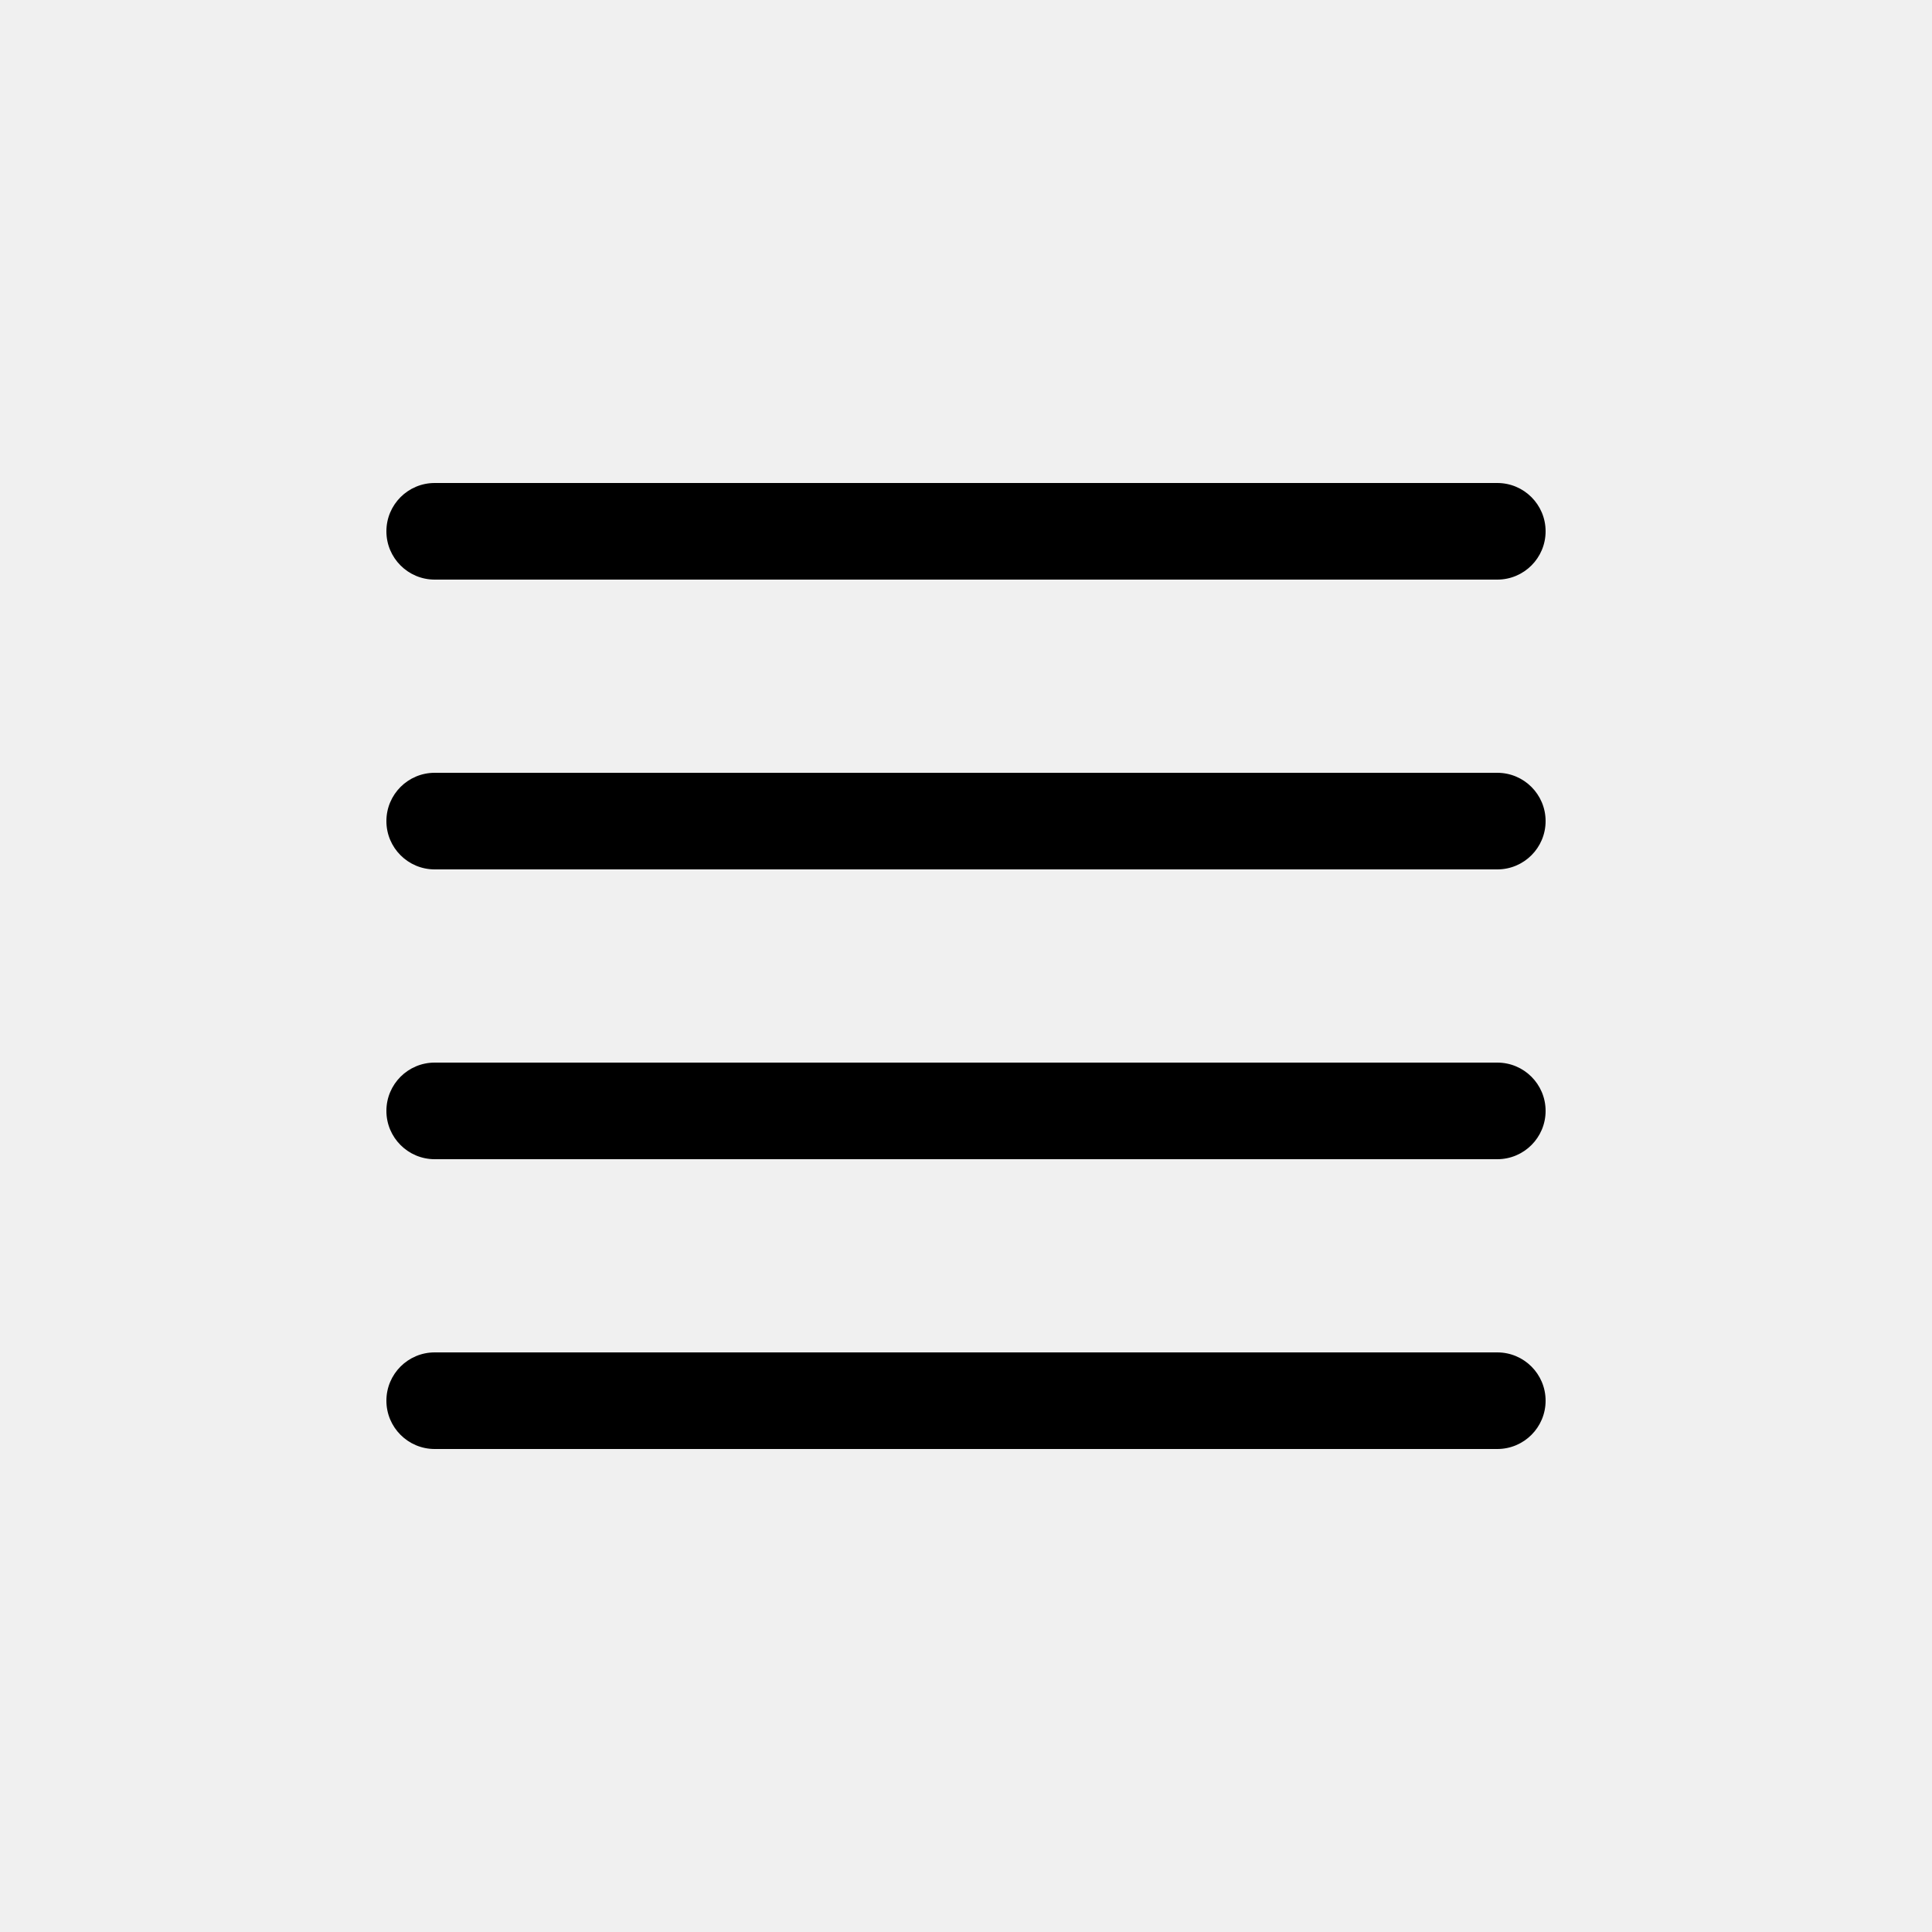
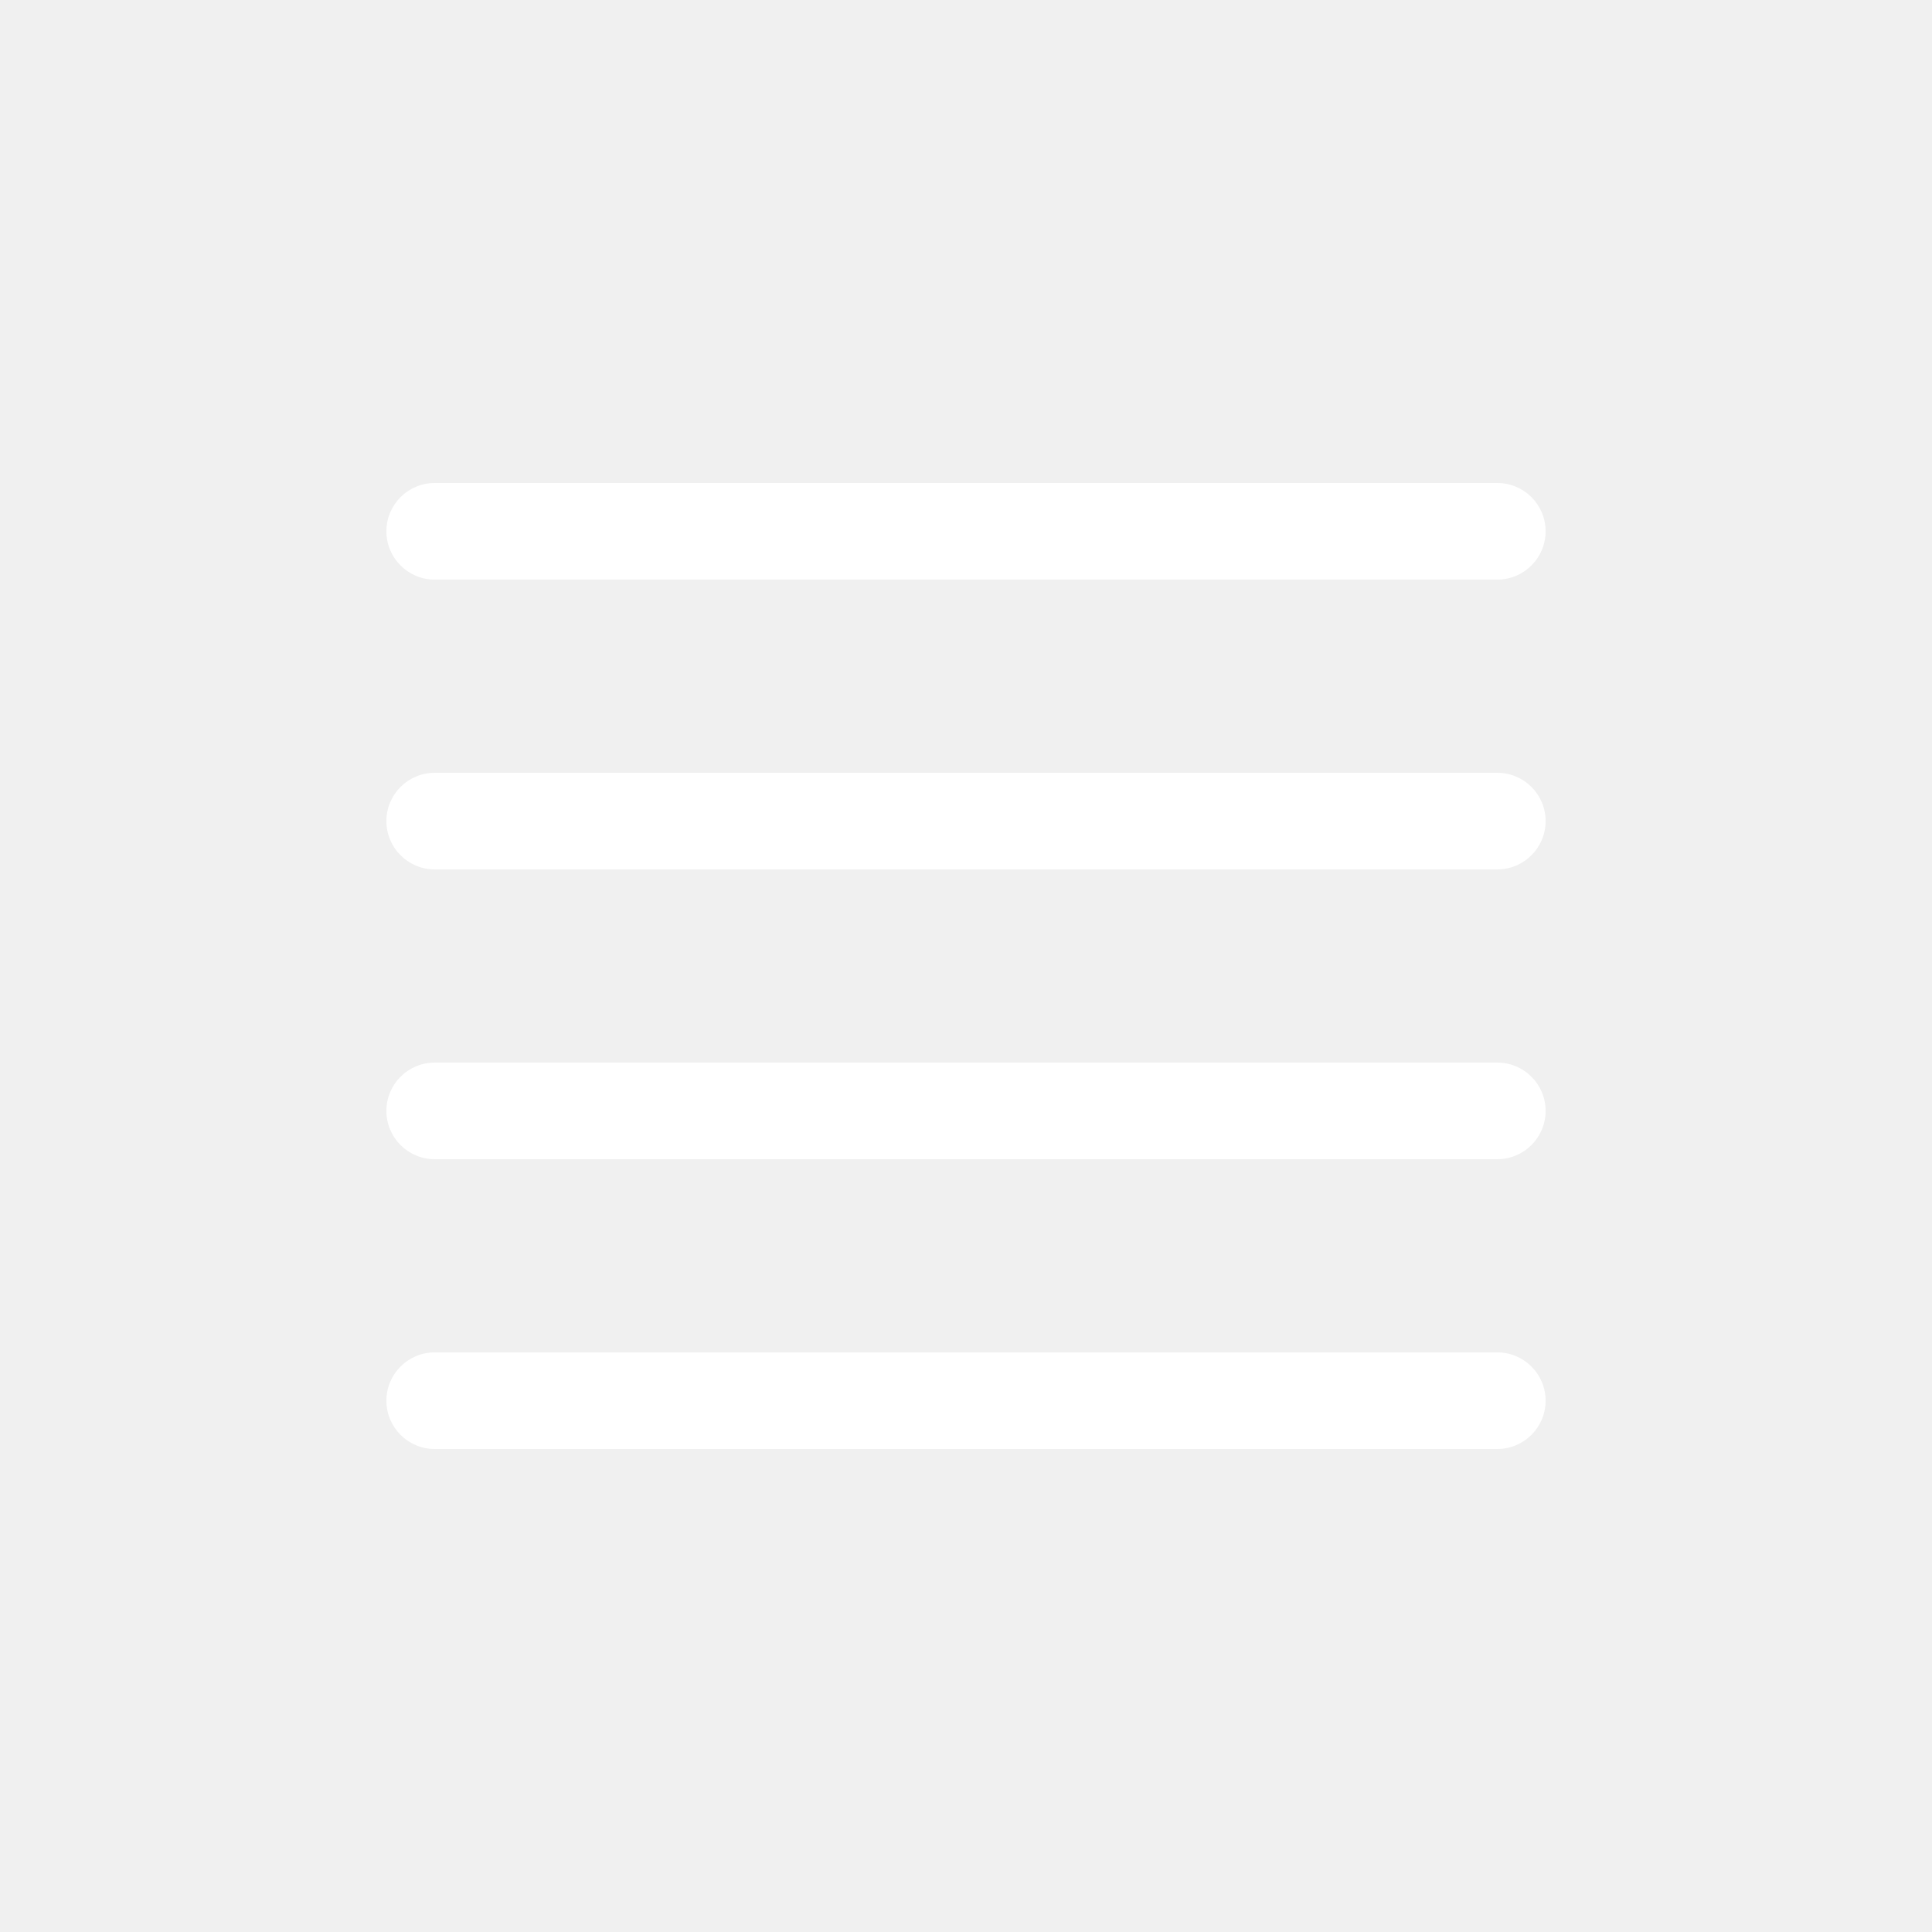
- <svg xmlns="http://www.w3.org/2000/svg" width="50px" height="50px" viewBox="0 0 20 20" fill="currentColor">
+ <svg xmlns="http://www.w3.org/2000/svg" width="50px" height="50px" viewBox="0 0 20 20" fill="#FFFFFF">
  <path fill-rule="evenodd" d="M4 14.5a.5.5 0 01.5-.5h11a.5.5 0 010 1h-11a.5.5 0 01-.5-.5zm0-3a.5.5 0 01.5-.5h11a.5.5 0 010 1h-11a.5.5 0 01-.5-.5zm0-3a.5.5 0 01.5-.5h11a.5.5 0 010 1h-11a.5.5 0 01-.5-.5zm0-3a.5.5 0 01.5-.5h11a.5.5 0 010 1h-11a.5.5 0 01-.5-.5z" clip-rule="evenodd" />
</svg>
